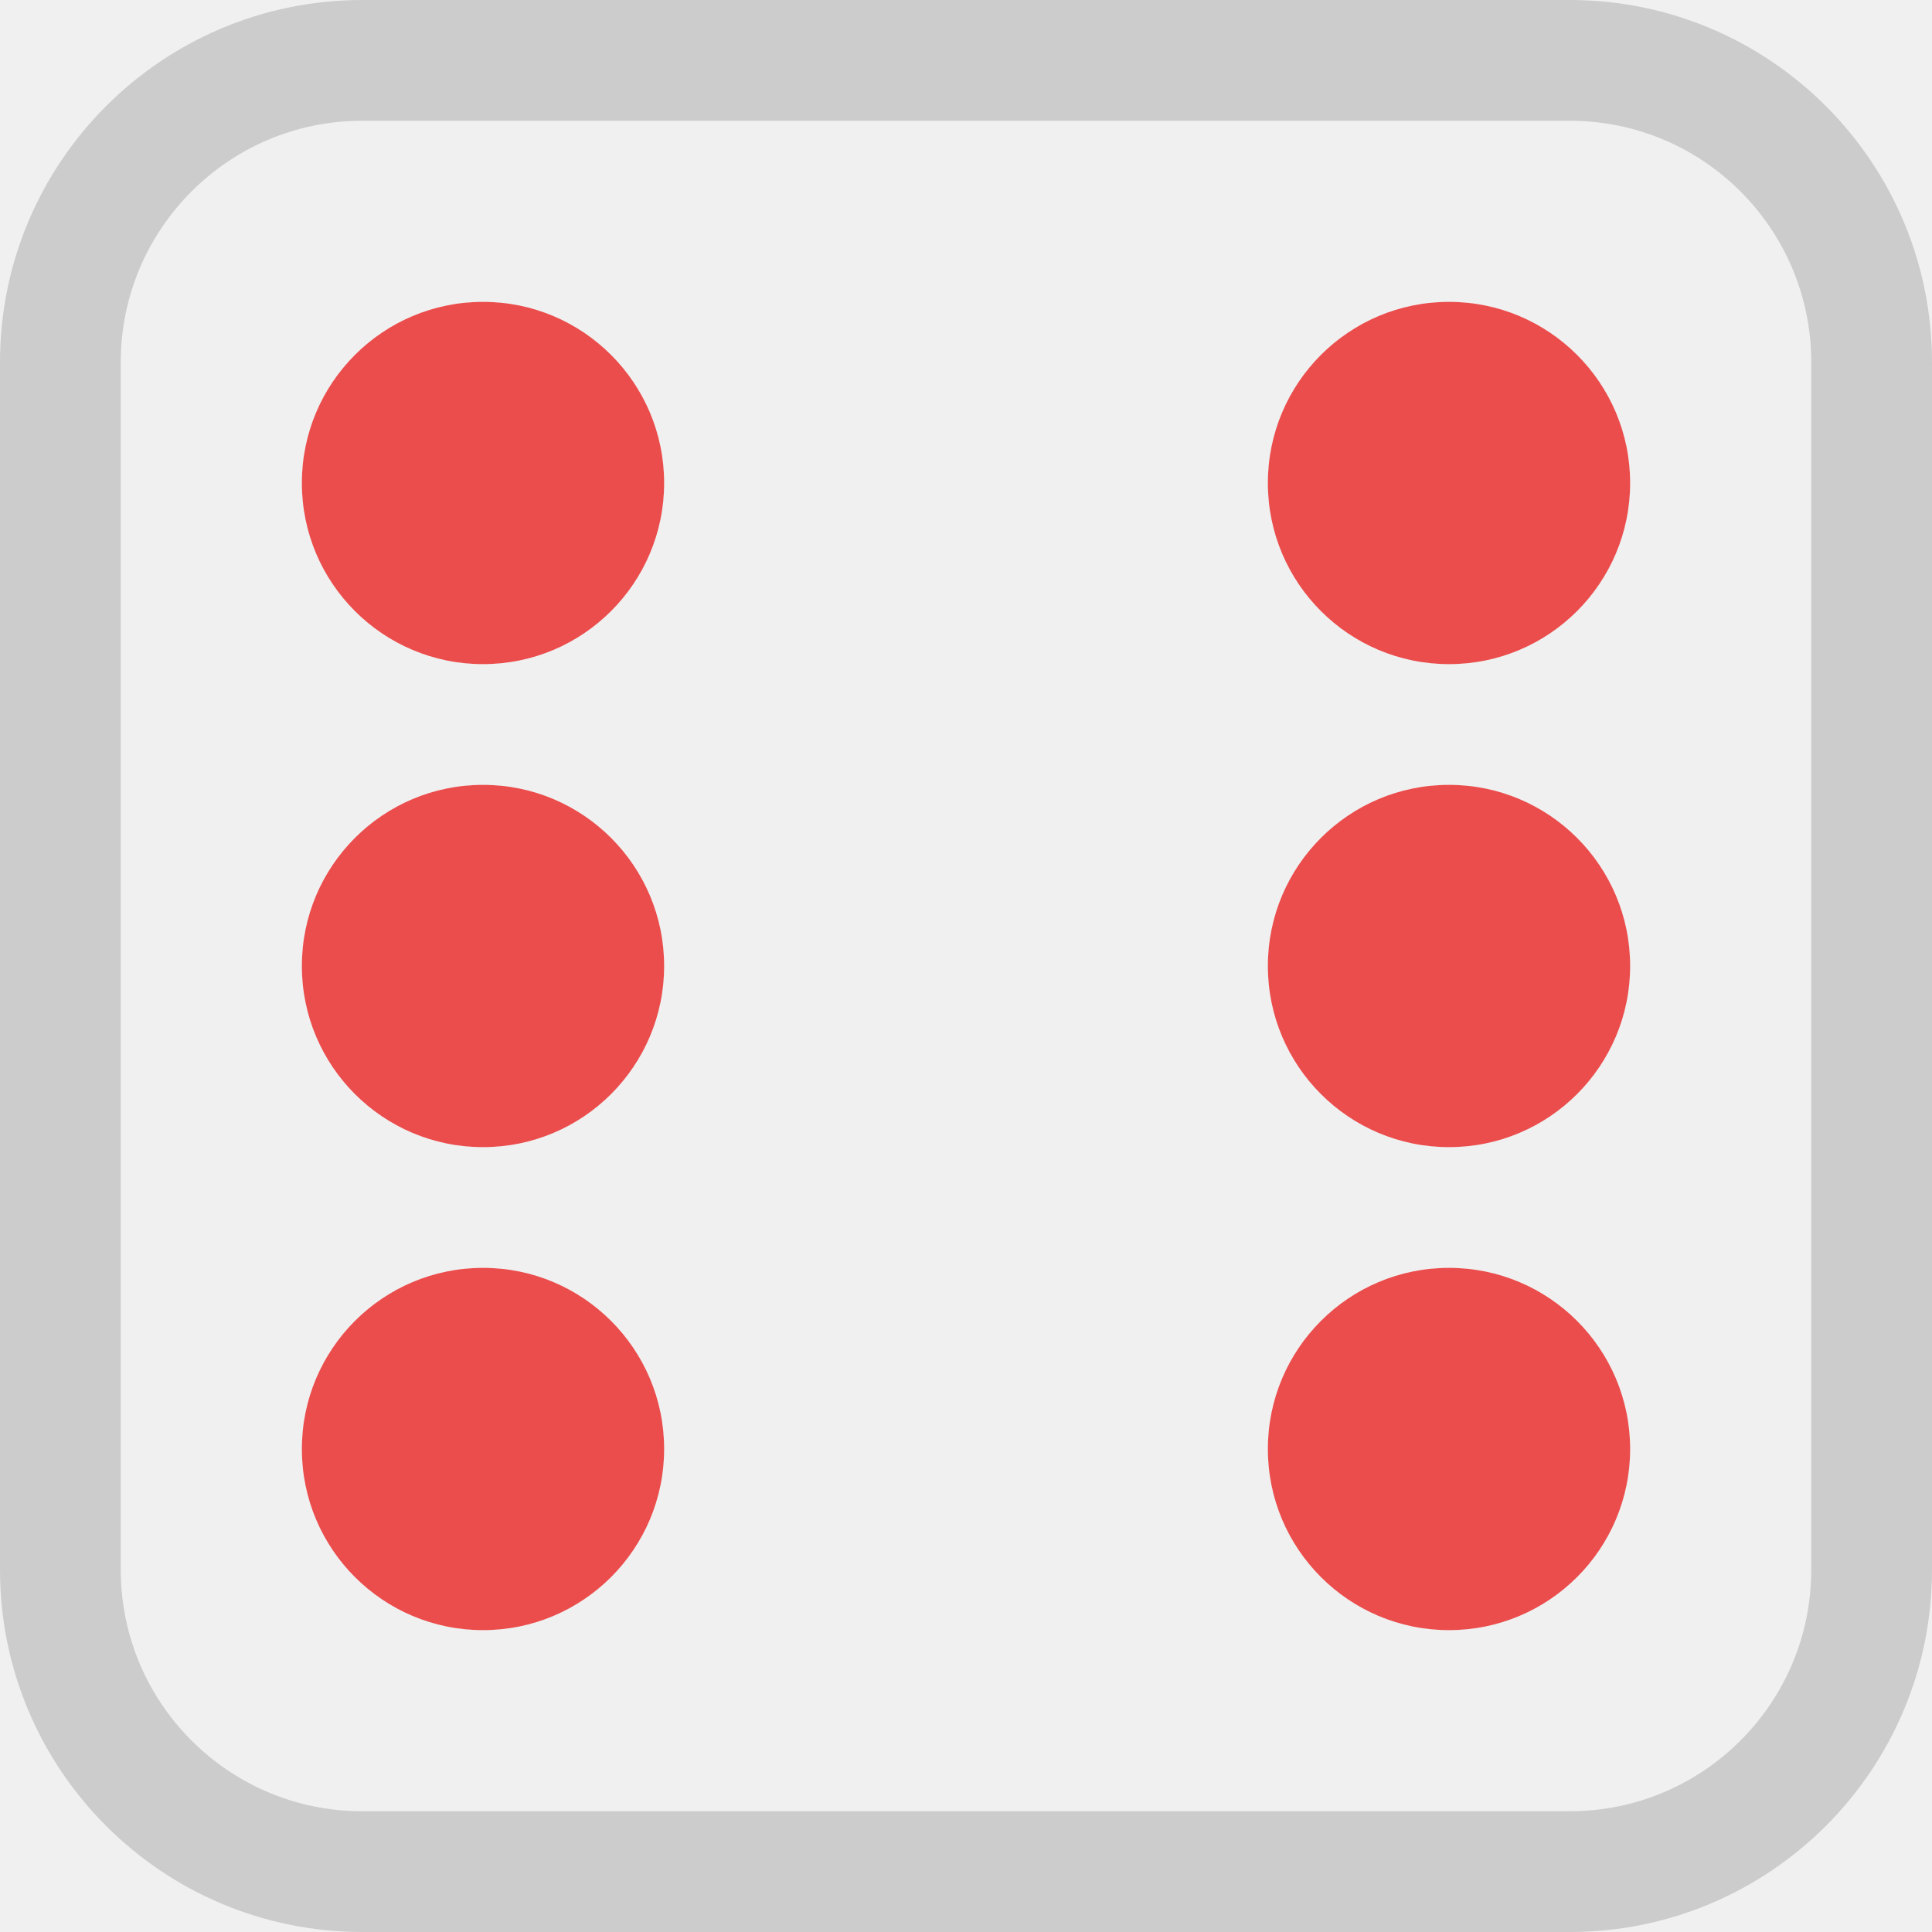
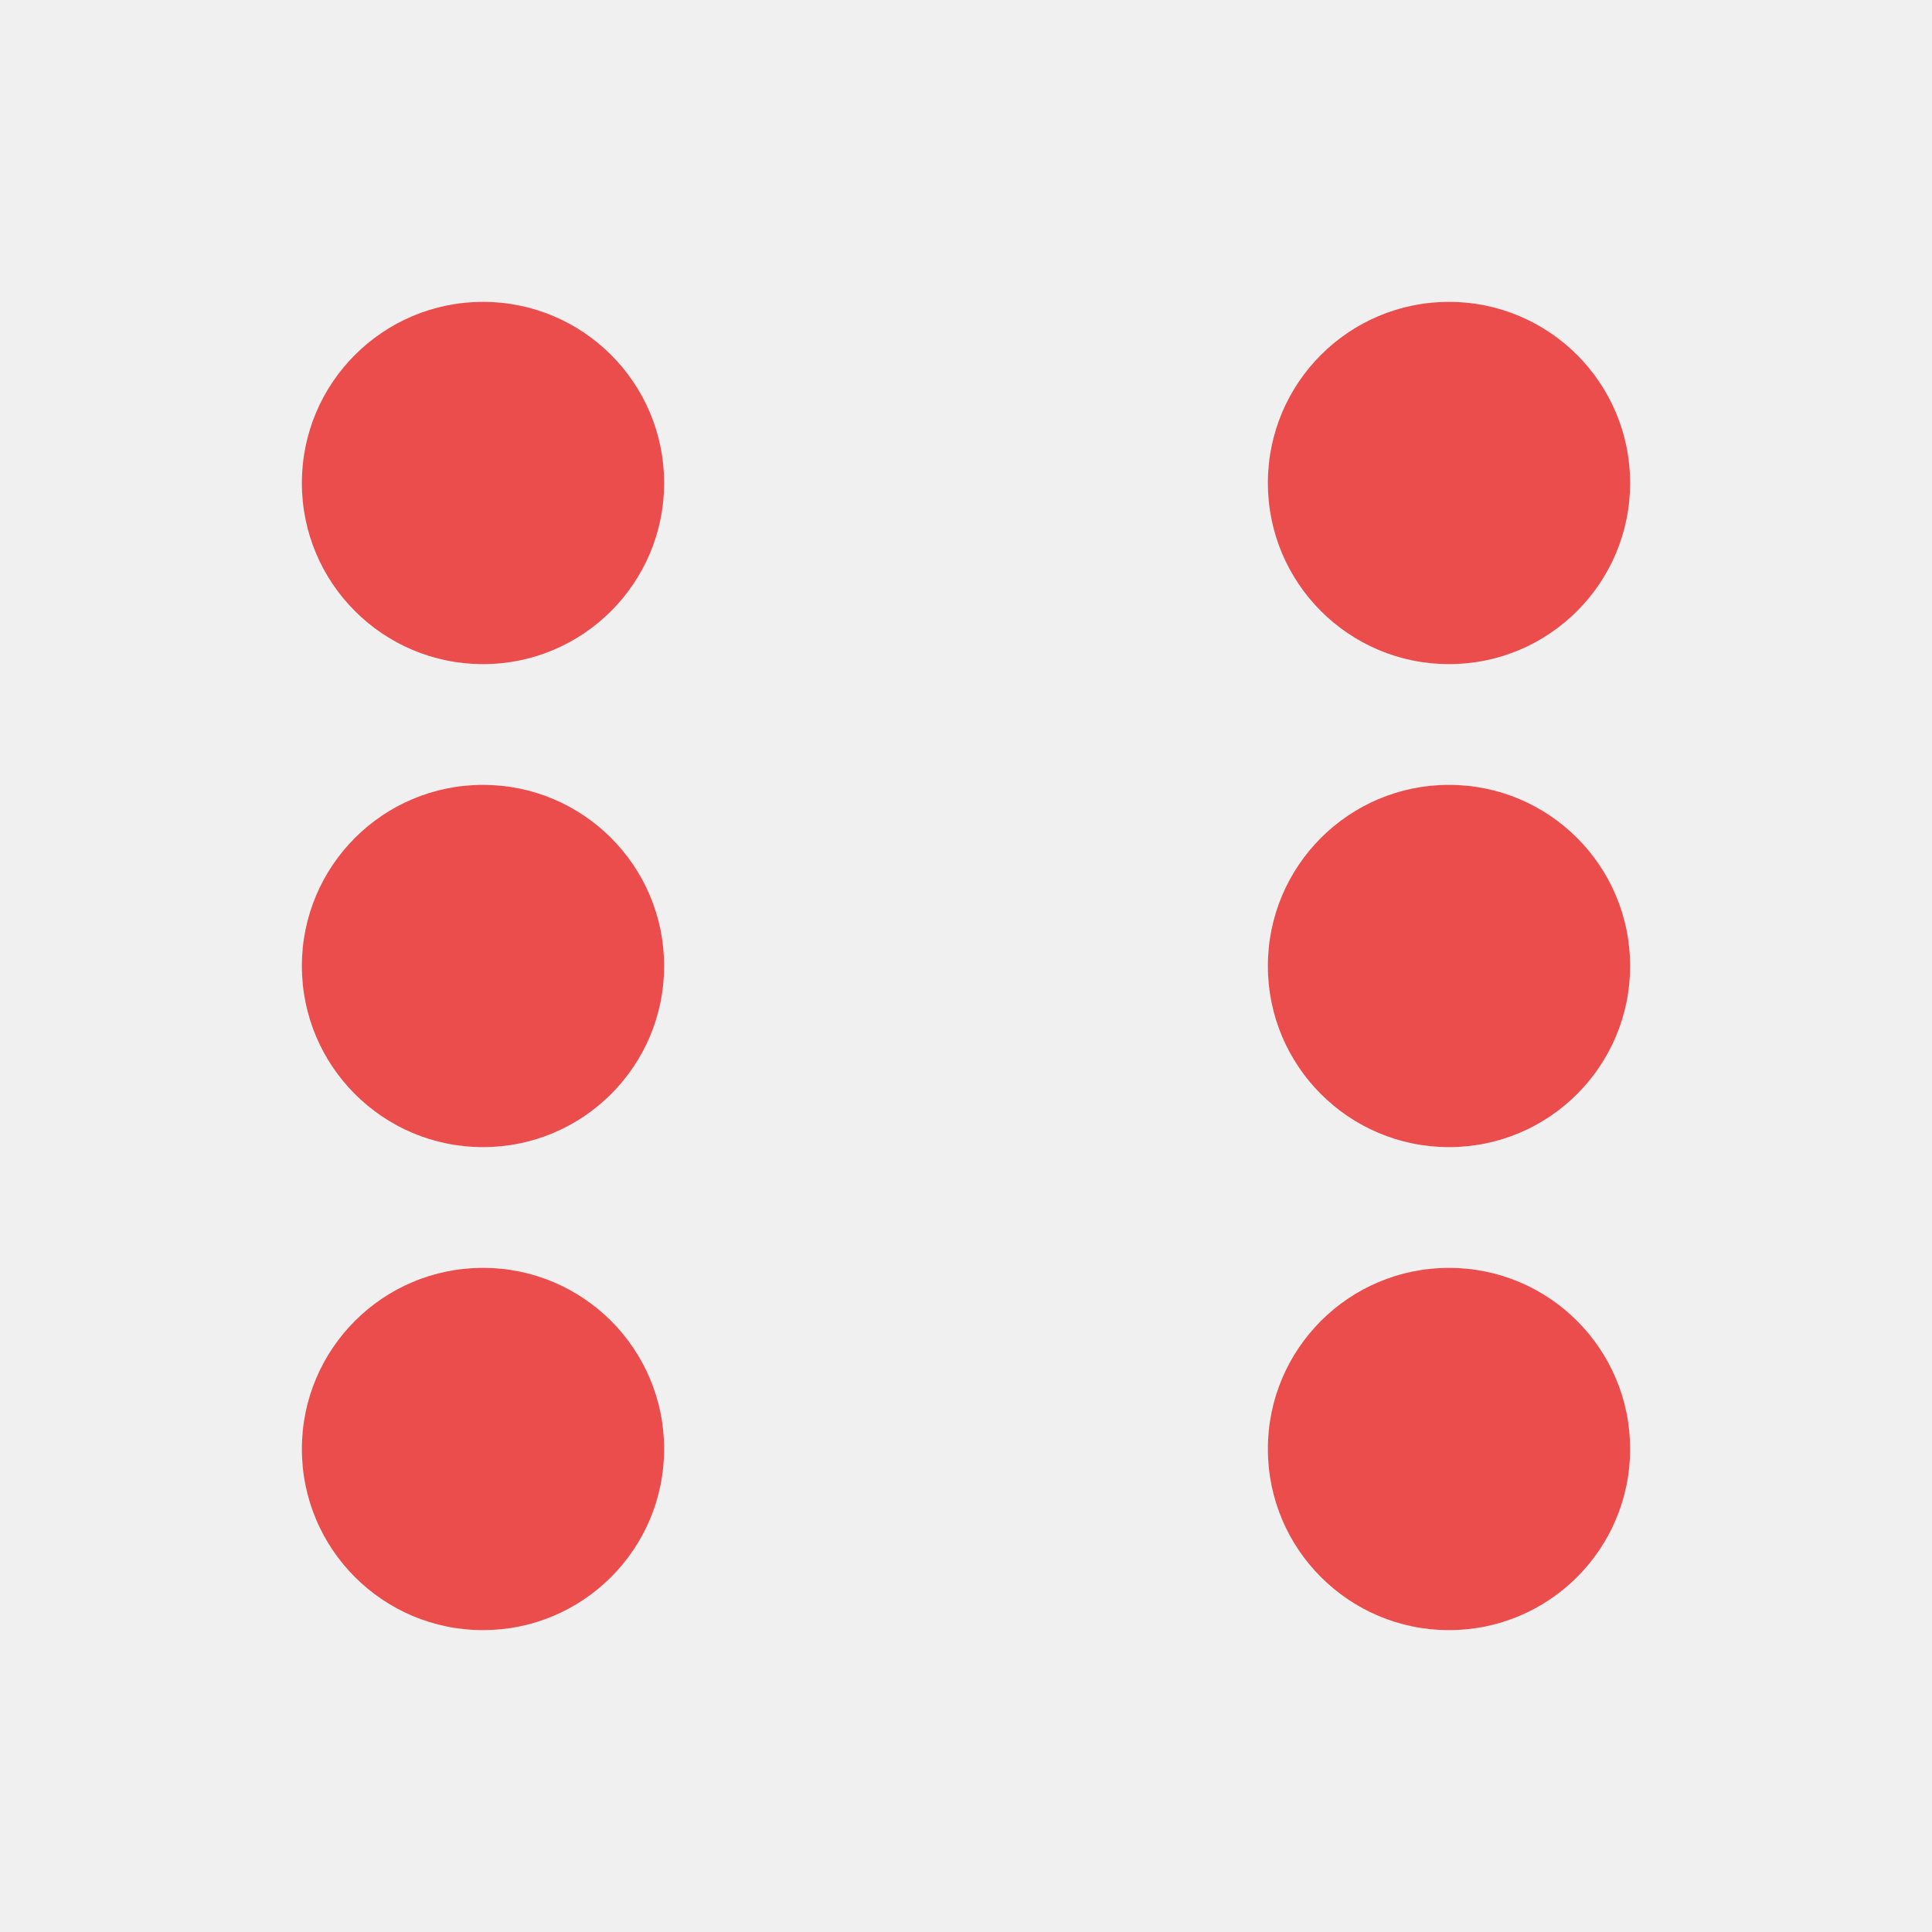
<svg xmlns="http://www.w3.org/2000/svg" width="16" height="16" fill="currentColor" class="bi bi-dice-6" viewBox="0 0 16 16">
-   <path d="M13 1a2 2 0 0 1 2 2v10a2 2 0 0 1-2 2H3a2 2 0 0 1-2-2V3a2 2 0 0 1 2-2h10zM3 0a3 3 0 0 0-3 3v10a3 3 0 0 0 3 3h10a3 3 0 0 0 3-3V3a3 3 0 0 0-3-3H3z" style="fill: rgb(204, 204, 204);" />
+   <rect width="16." height="16" style="fill: #ffffff" />
  <path d="M5.5 4a1.5 1.5 0 1 1-3 0 1.5 1.5 0 0 1 3 0zm8 0a1.5 1.5 0 1 1-3 0 1.5 1.5 0 0 1 3 0zm0 8a1.5 1.5 0 1 1-3 0 1.5 1.5 0 0 1 3 0zm0-4a1.5 1.5 0 1 1-3 0 1.5 1.5 0 0 1 3 0zm-8 4a1.5 1.5 0 1 1-3 0 1.5 1.5 0 0 1 3 0zm0-4a1.5 1.5 0 1 1-3 0 1.5 1.5 0 0 1 3 0z" style="fill: rgb(235, 77, 76);" />
</svg>
